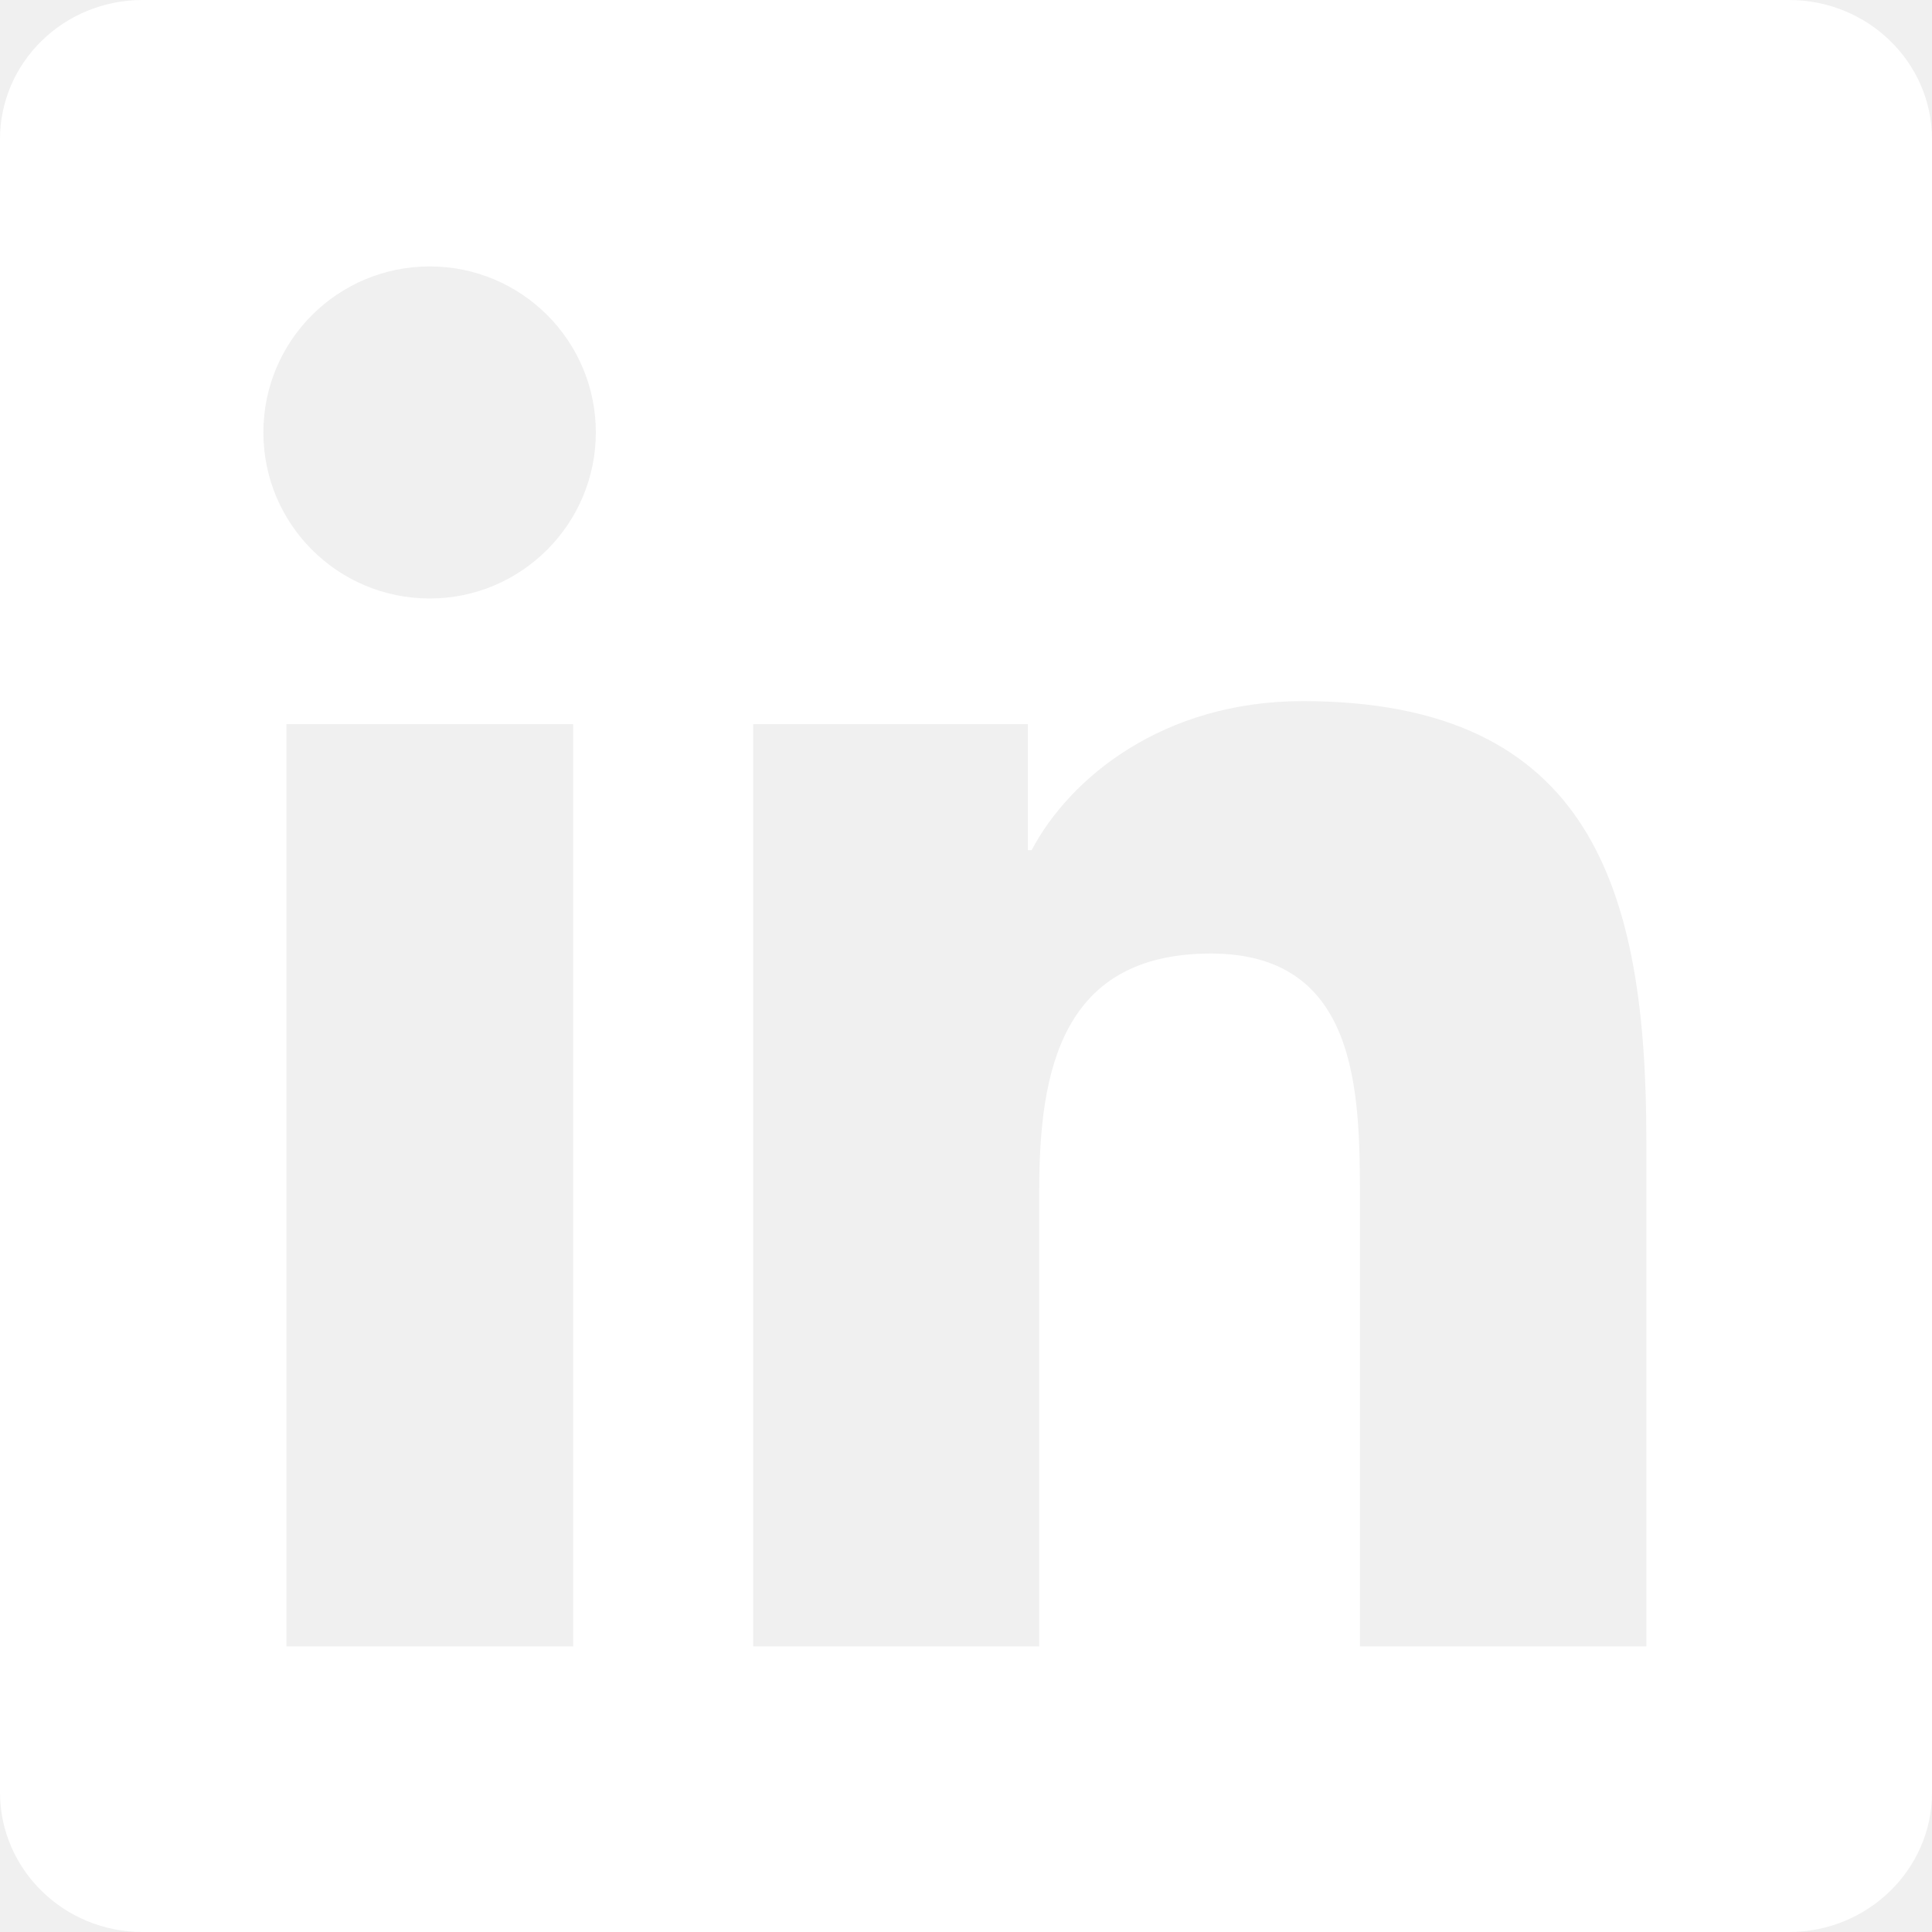
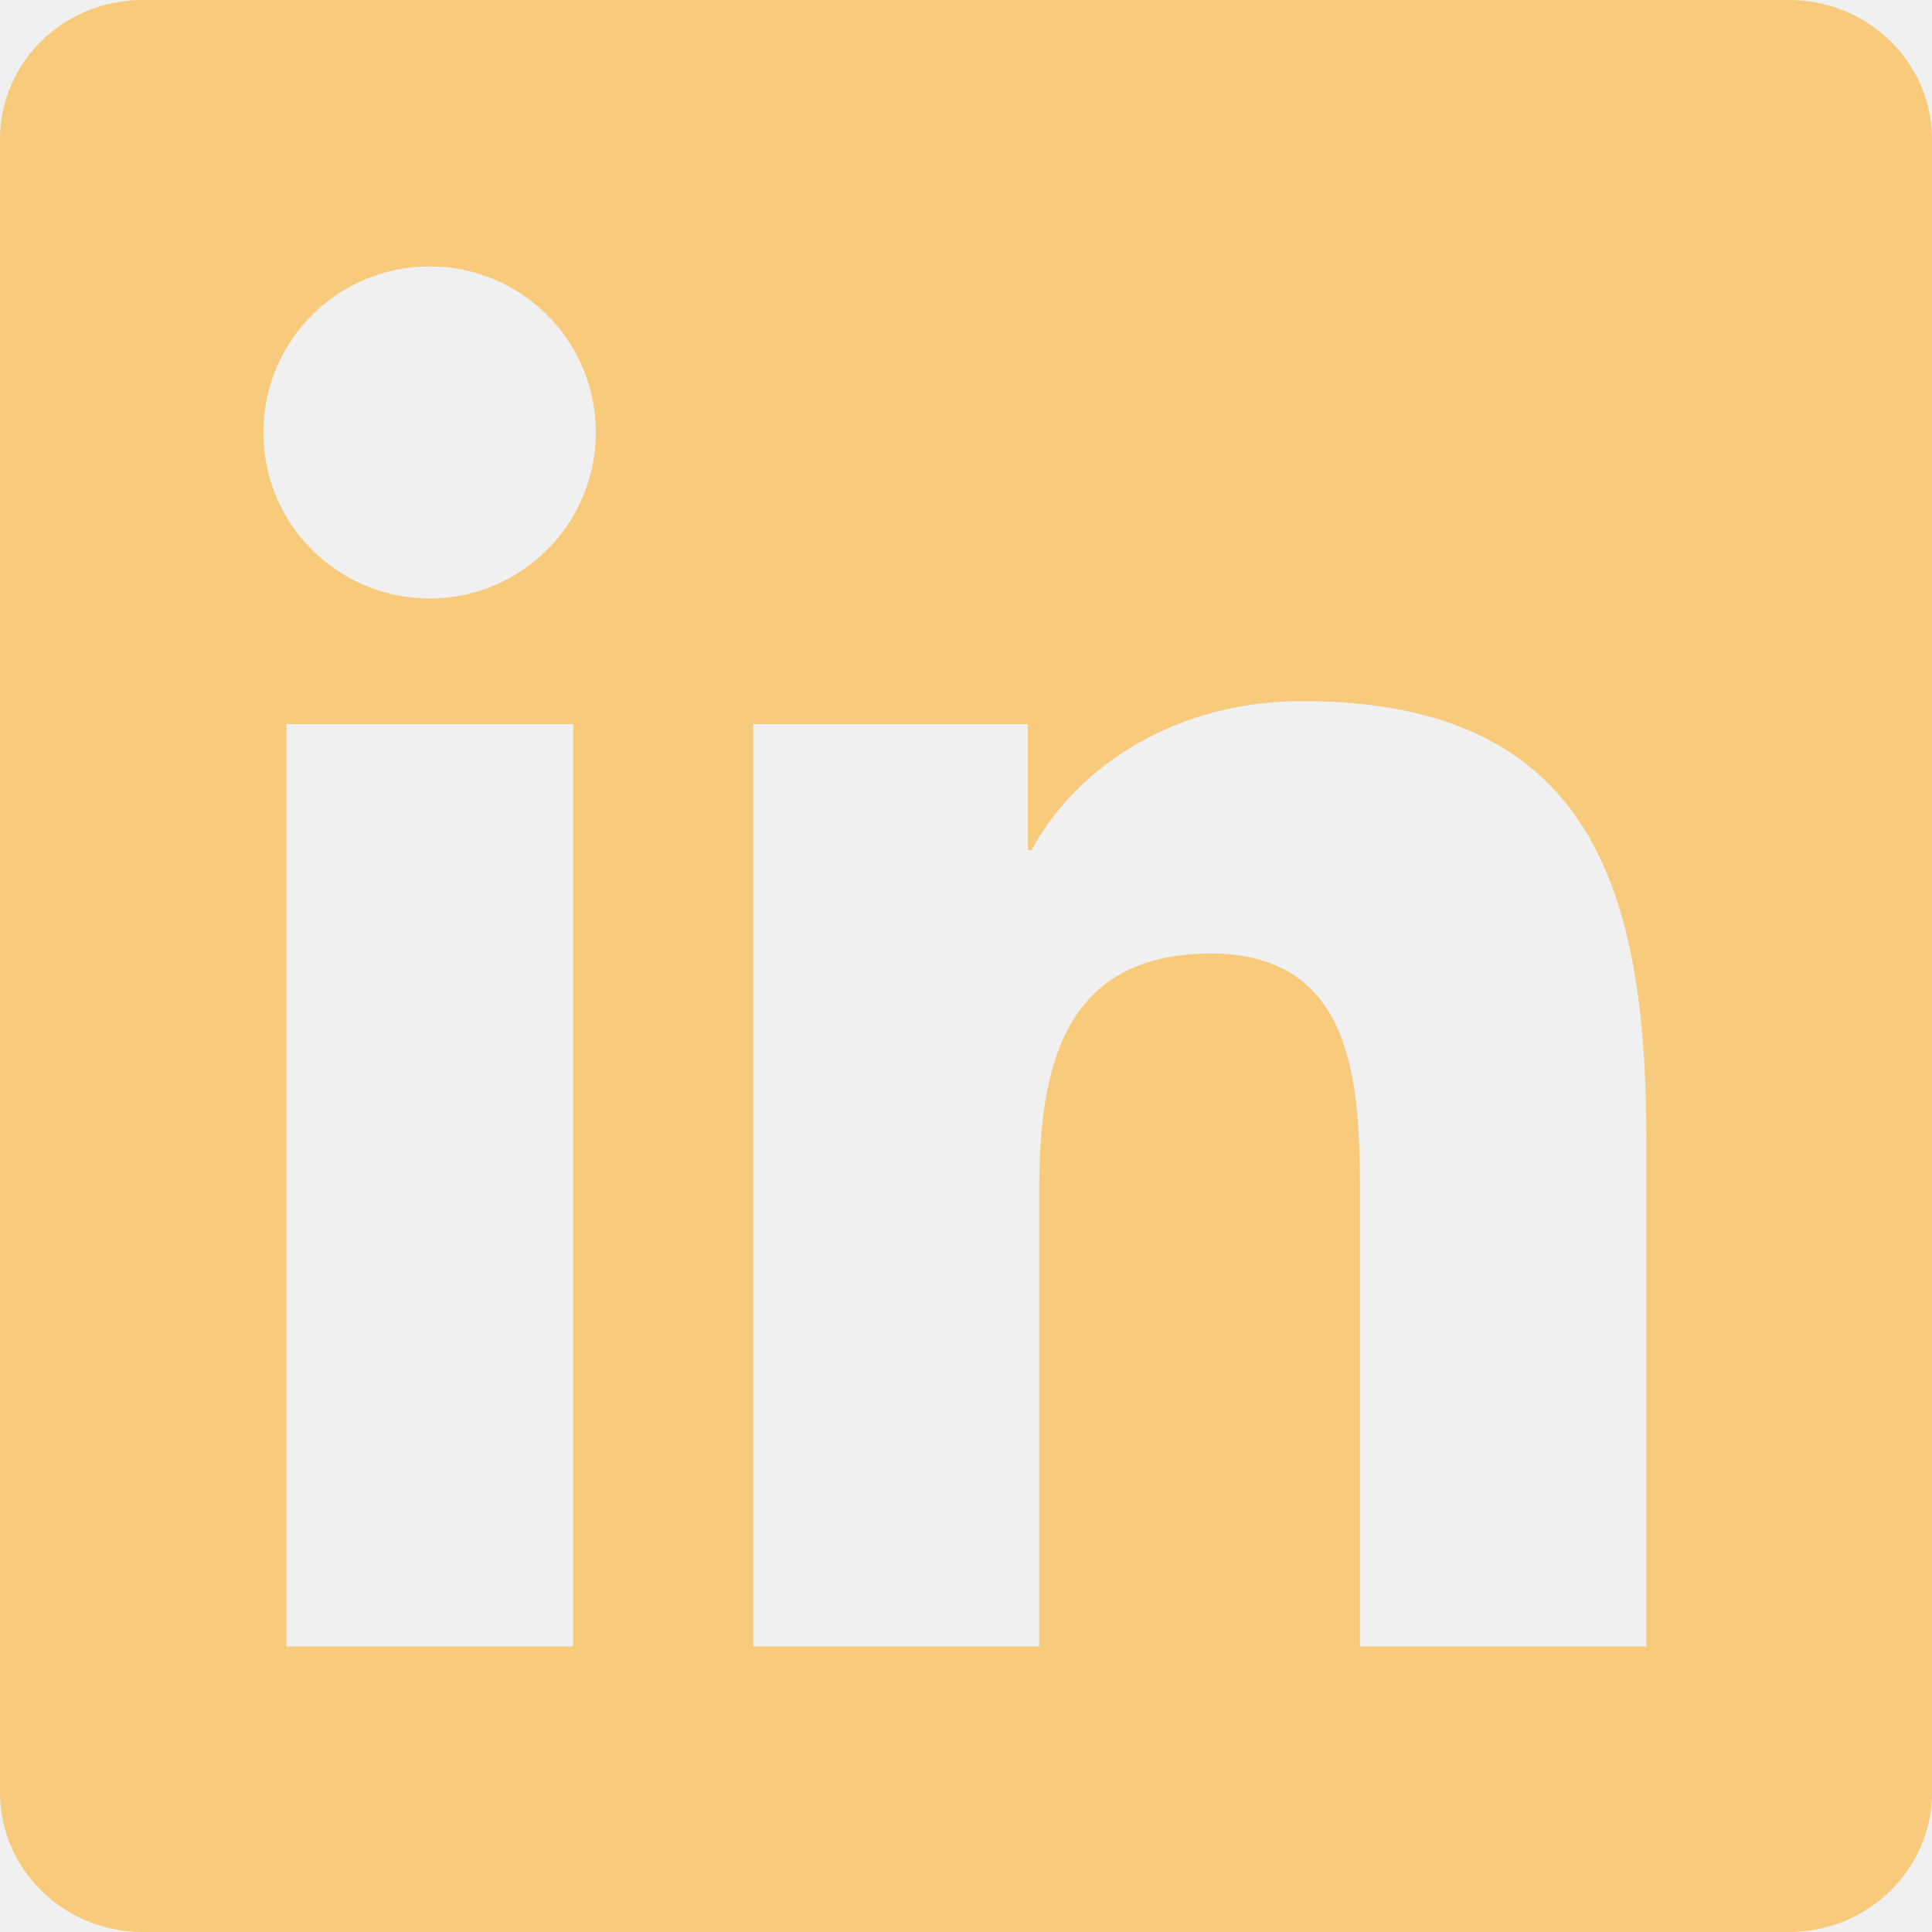
<svg xmlns="http://www.w3.org/2000/svg" width="40" height="40" viewBox="0 0 40 40" fill="none">
-   <path d="M37.039 0H2.953C1.32 0 0 1.289 0 2.883V37.109C0 38.703 1.32 40 2.953 40H37.039C38.672 40 40 38.703 40 37.117V2.883C40 1.289 38.672 0 37.039 0ZM11.867 34.086H5.93V14.992H11.867V34.086ZM8.898 12.391C6.992 12.391 5.453 10.852 5.453 8.953C5.453 7.055 6.992 5.516 8.898 5.516C10.797 5.516 12.336 7.055 12.336 8.953C12.336 10.844 10.797 12.391 8.898 12.391ZM34.086 34.086H28.156V24.805C28.156 22.594 28.117 19.742 25.07 19.742C21.984 19.742 21.516 22.156 21.516 24.648V34.086H15.594V14.992H21.281V17.602H21.359C22.148 16.102 24.086 14.516 26.969 14.516C32.977 14.516 34.086 18.469 34.086 23.609V34.086Z" fill="white" />
+   <path d="M37.039 0H2.953C1.32 0 0 1.289 0 2.883V37.109C0 38.703 1.32 40 2.953 40H37.039C38.672 40 40 38.703 40 37.117V2.883C40 1.289 38.672 0 37.039 0ZM11.867 34.086H5.93V14.992H11.867V34.086ZM8.898 12.391C6.992 12.391 5.453 10.852 5.453 8.953C5.453 7.055 6.992 5.516 8.898 5.516C10.797 5.516 12.336 7.055 12.336 8.953C12.336 10.844 10.797 12.391 8.898 12.391ZM34.086 34.086H28.156V24.805C28.156 22.594 28.117 19.742 25.07 19.742C21.984 19.742 21.516 22.156 21.516 24.648V34.086H15.594V14.992H21.281V17.602H21.359C22.148 16.102 24.086 14.516 26.969 14.516C32.977 14.516 34.086 18.469 34.086 23.609V34.086Z" fill="#F7CA7C" />
</svg>
